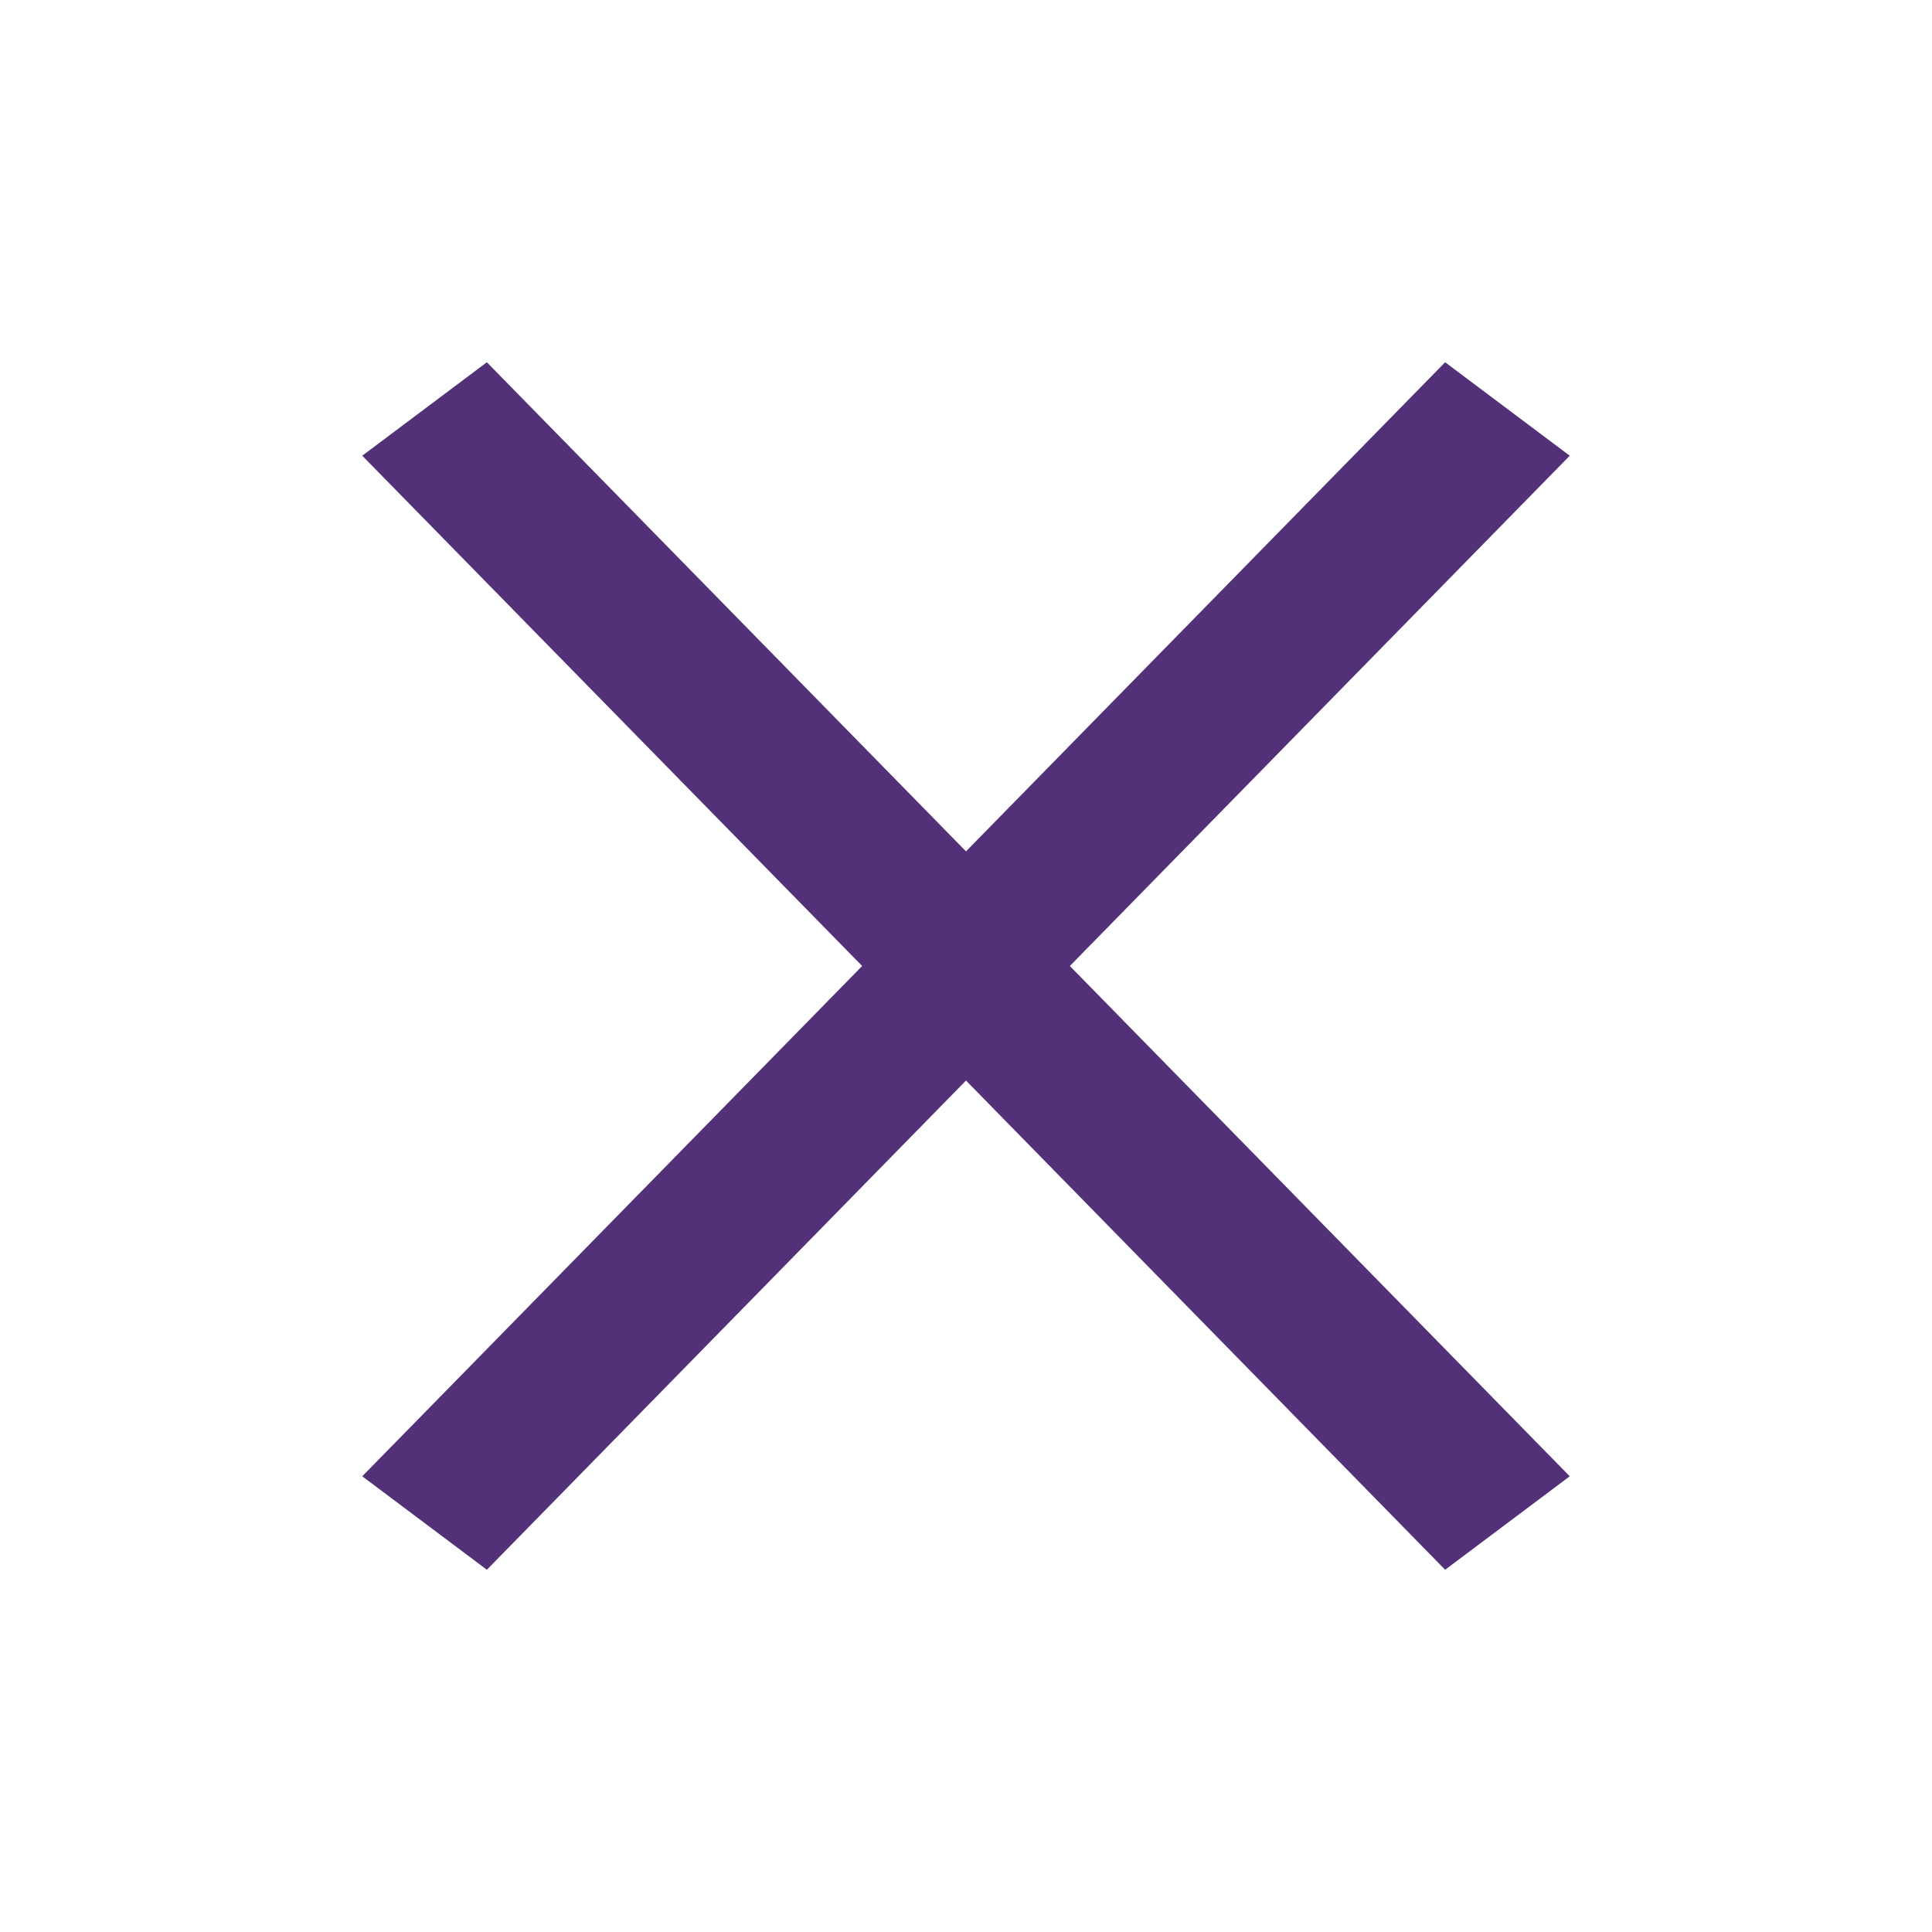
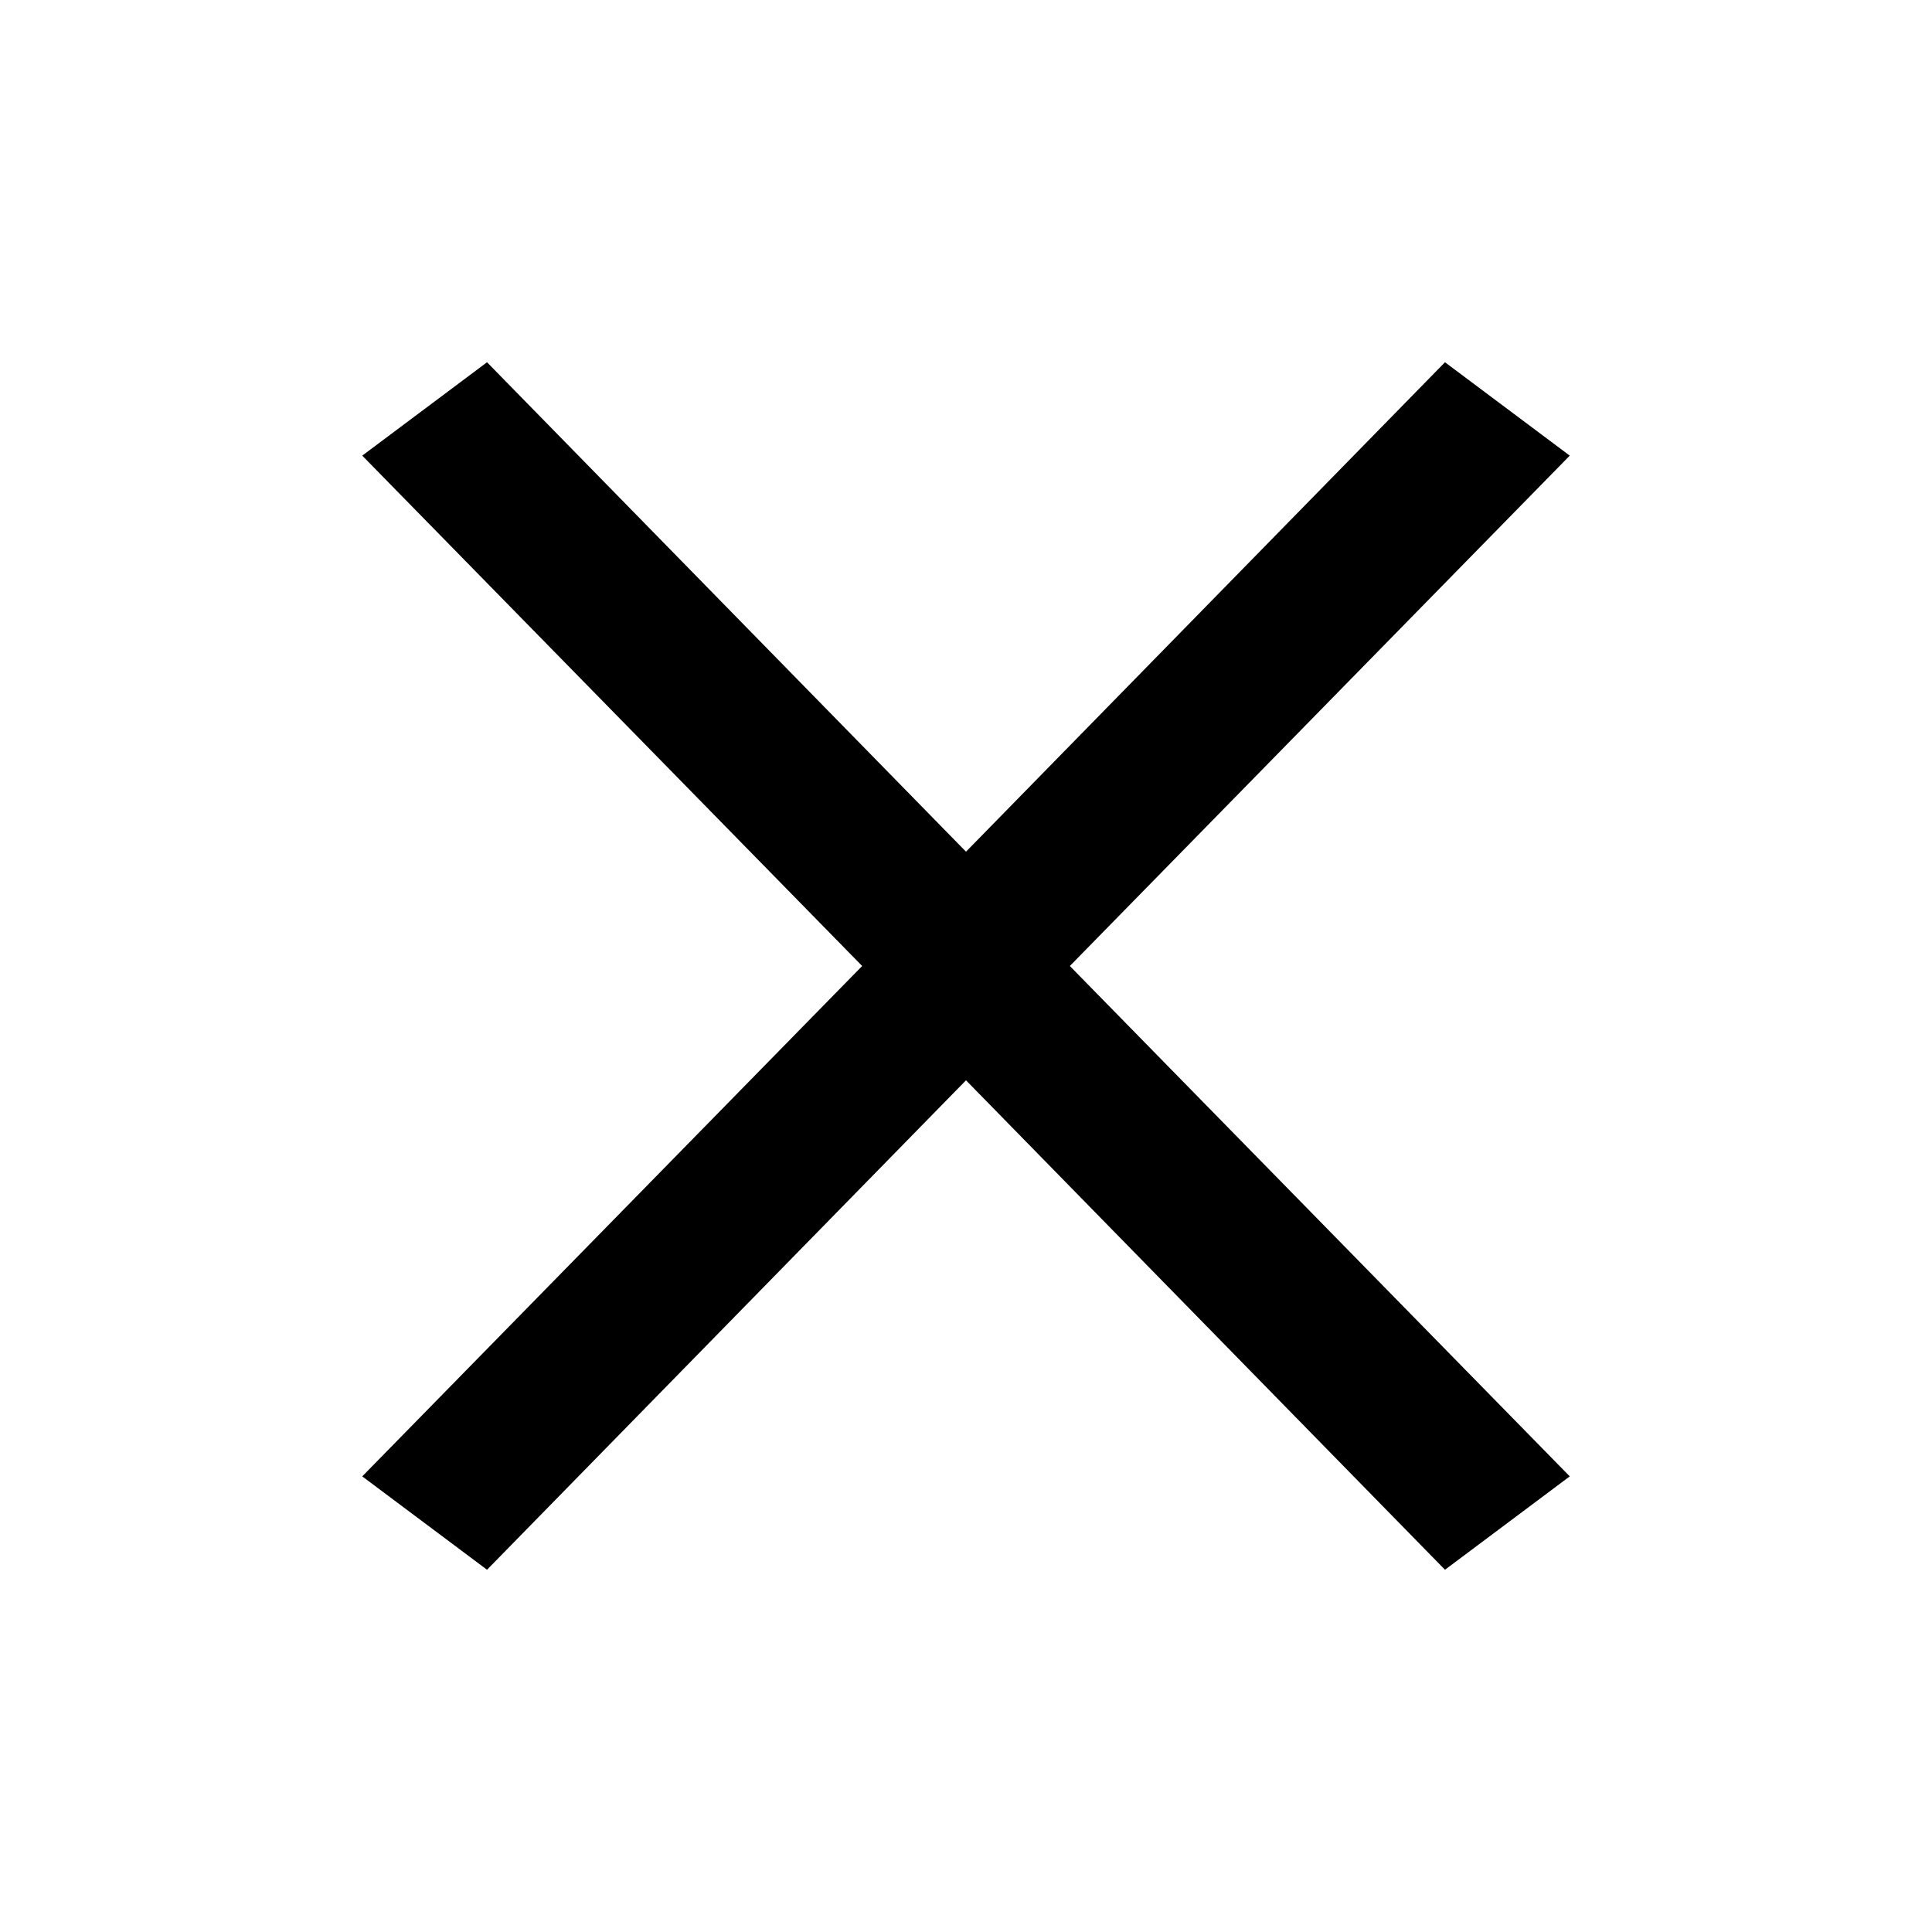
- <svg xmlns="http://www.w3.org/2000/svg" width="24px" height="24px" viewBox="0 0 24 24" version="1.1">
-   <g id="app-close" stroke="none" stroke-width="1" fill="none" fill-rule="evenodd">
-     <path d="M17.952,4.5 L19.5,5.661 L13.29,12 L19.5,18.339 L17.952,19.5 L12,13.423 L6.048,19.5 L4.5,18.339 L10.71,12 L4.5,5.661 L6.048,4.5 L12,10.576 L17.952,4.5 Z" id="Combined-Shape" fill="#523178" fill-rule="nonzero" />
-   </g>
+ <svg xmlns="http://www.w3.org/2000/svg" viewBox="0 0 24 24">
+   <defs />
+   <path fill="currentColor" fill-rule="nonzero" d="M17.95 4.5l1.55 1.16L13.29 12l6.21 6.34-1.55 1.16L12 13.42 6.05 19.5 4.5 18.34 10.71 12 4.5 5.66 6.05 4.5 12 10.58l5.95-6.08z" />
</svg>
